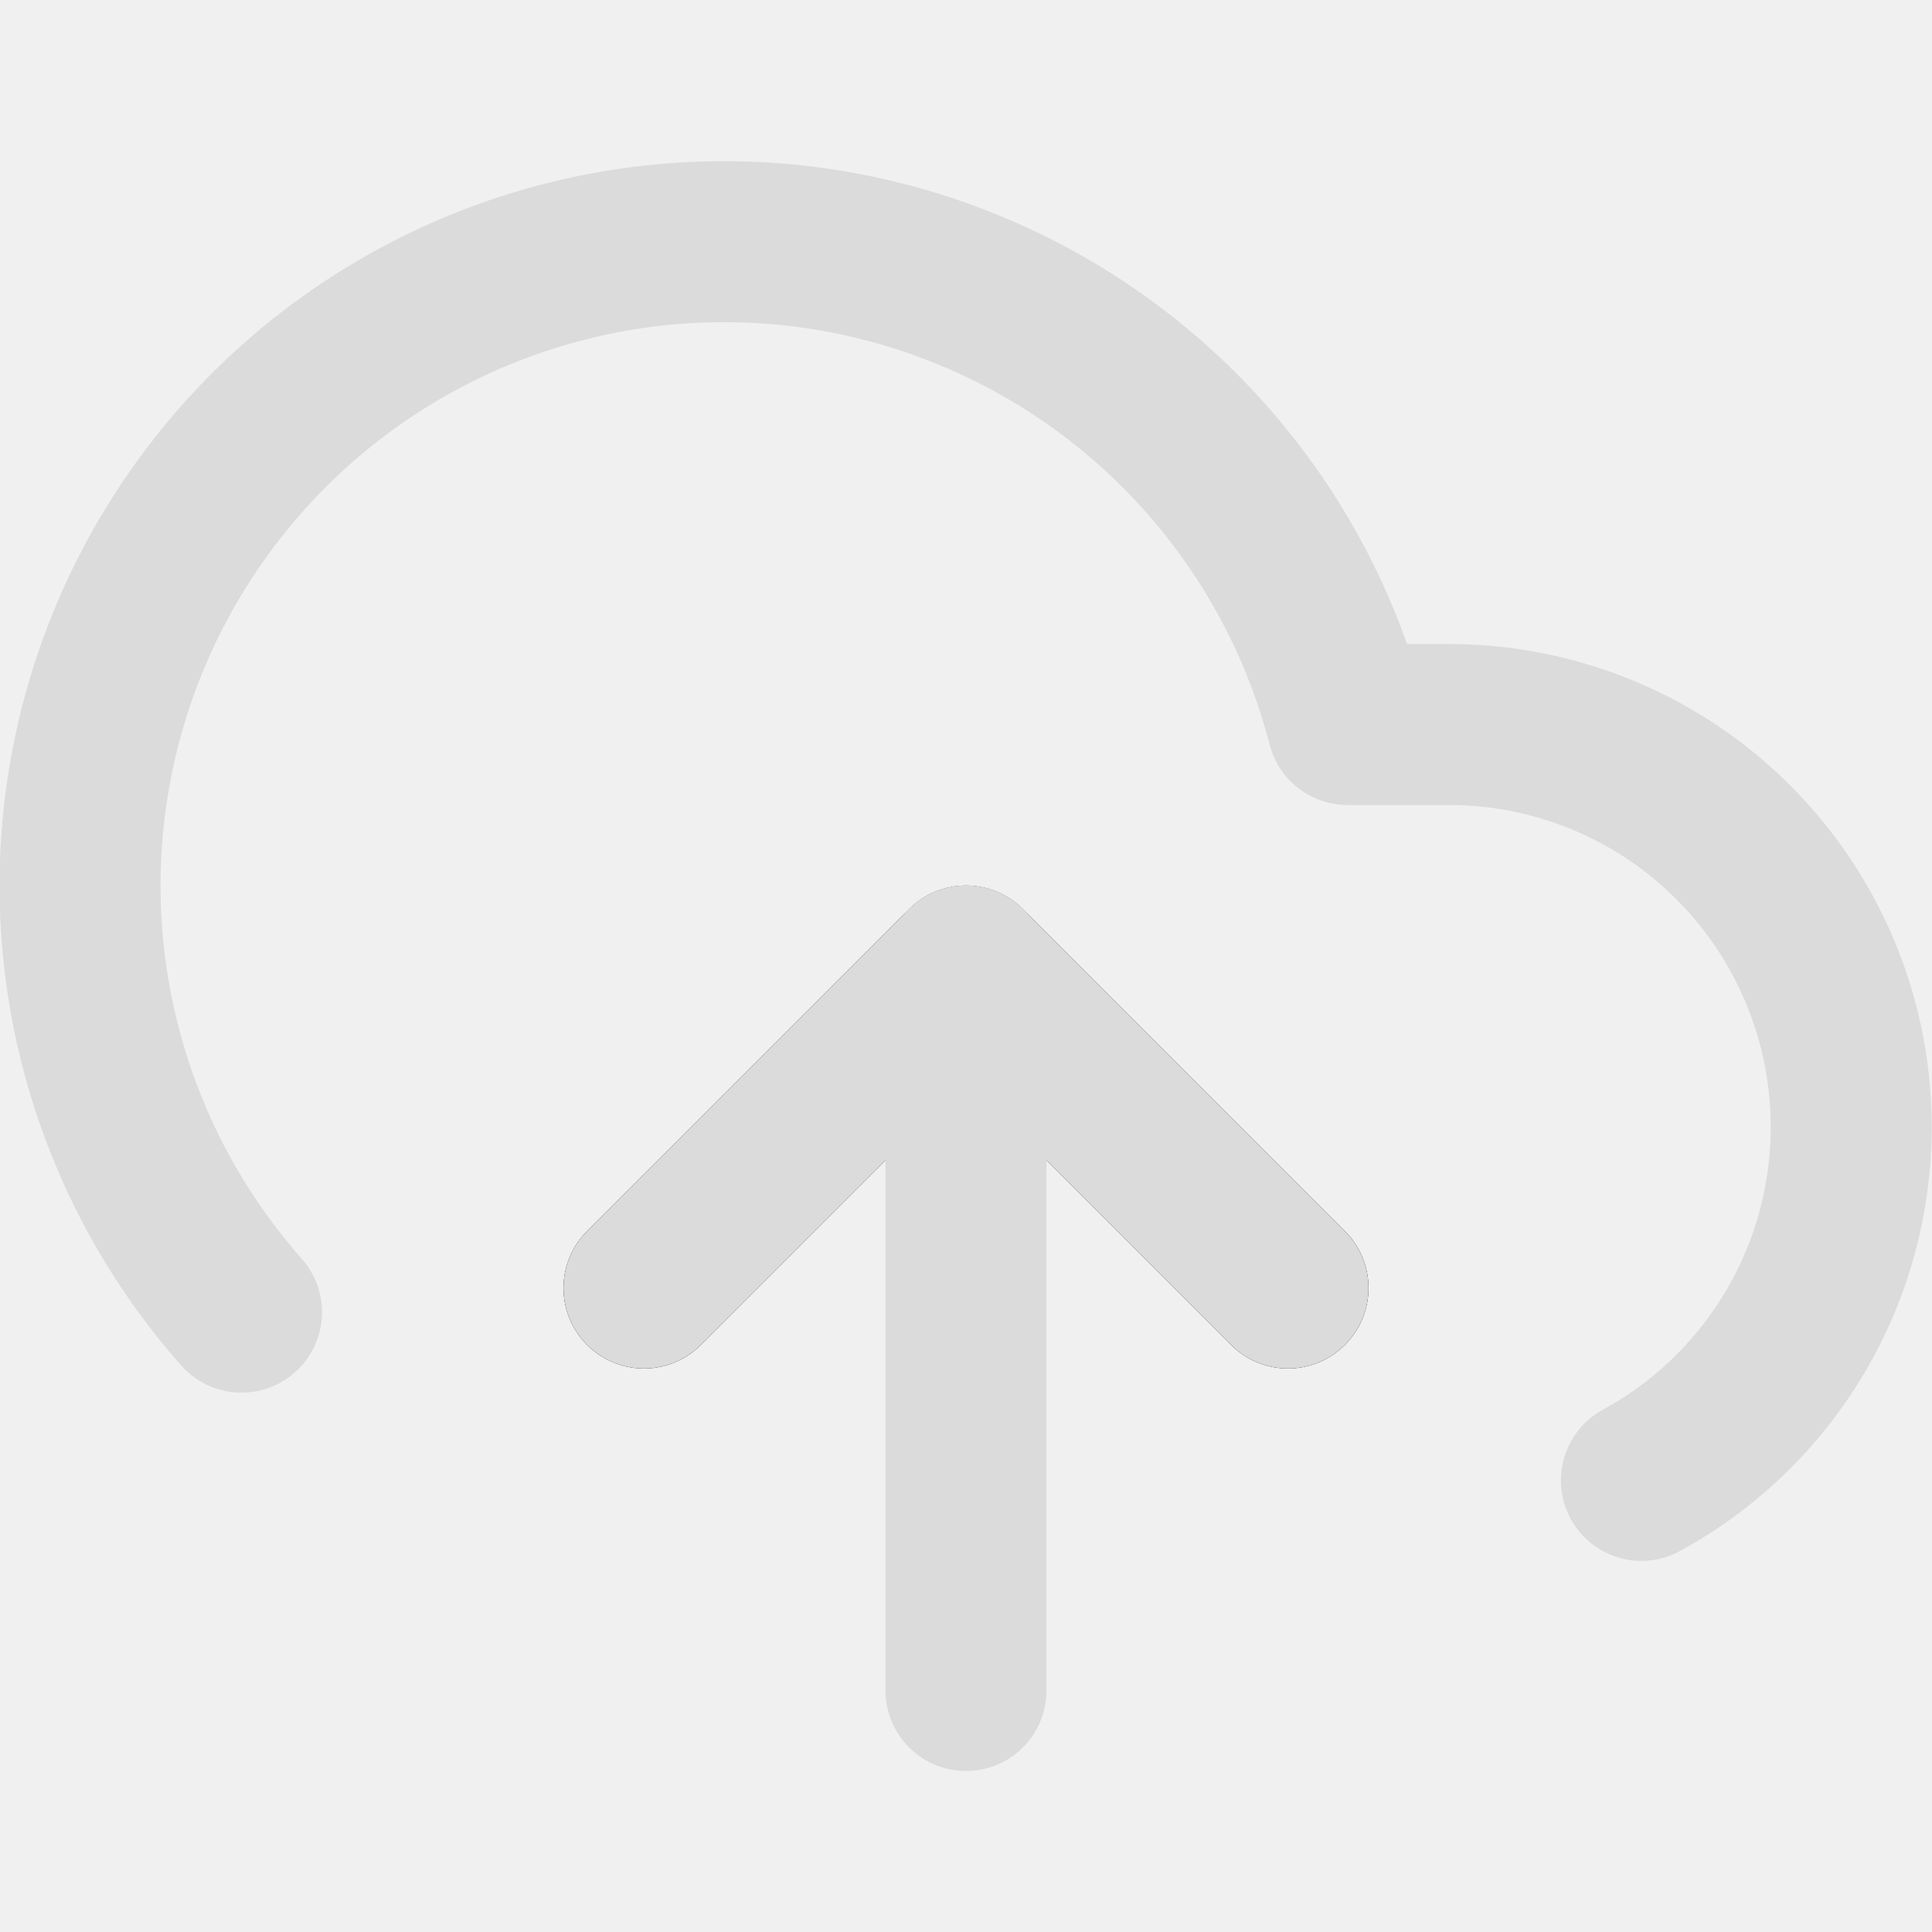
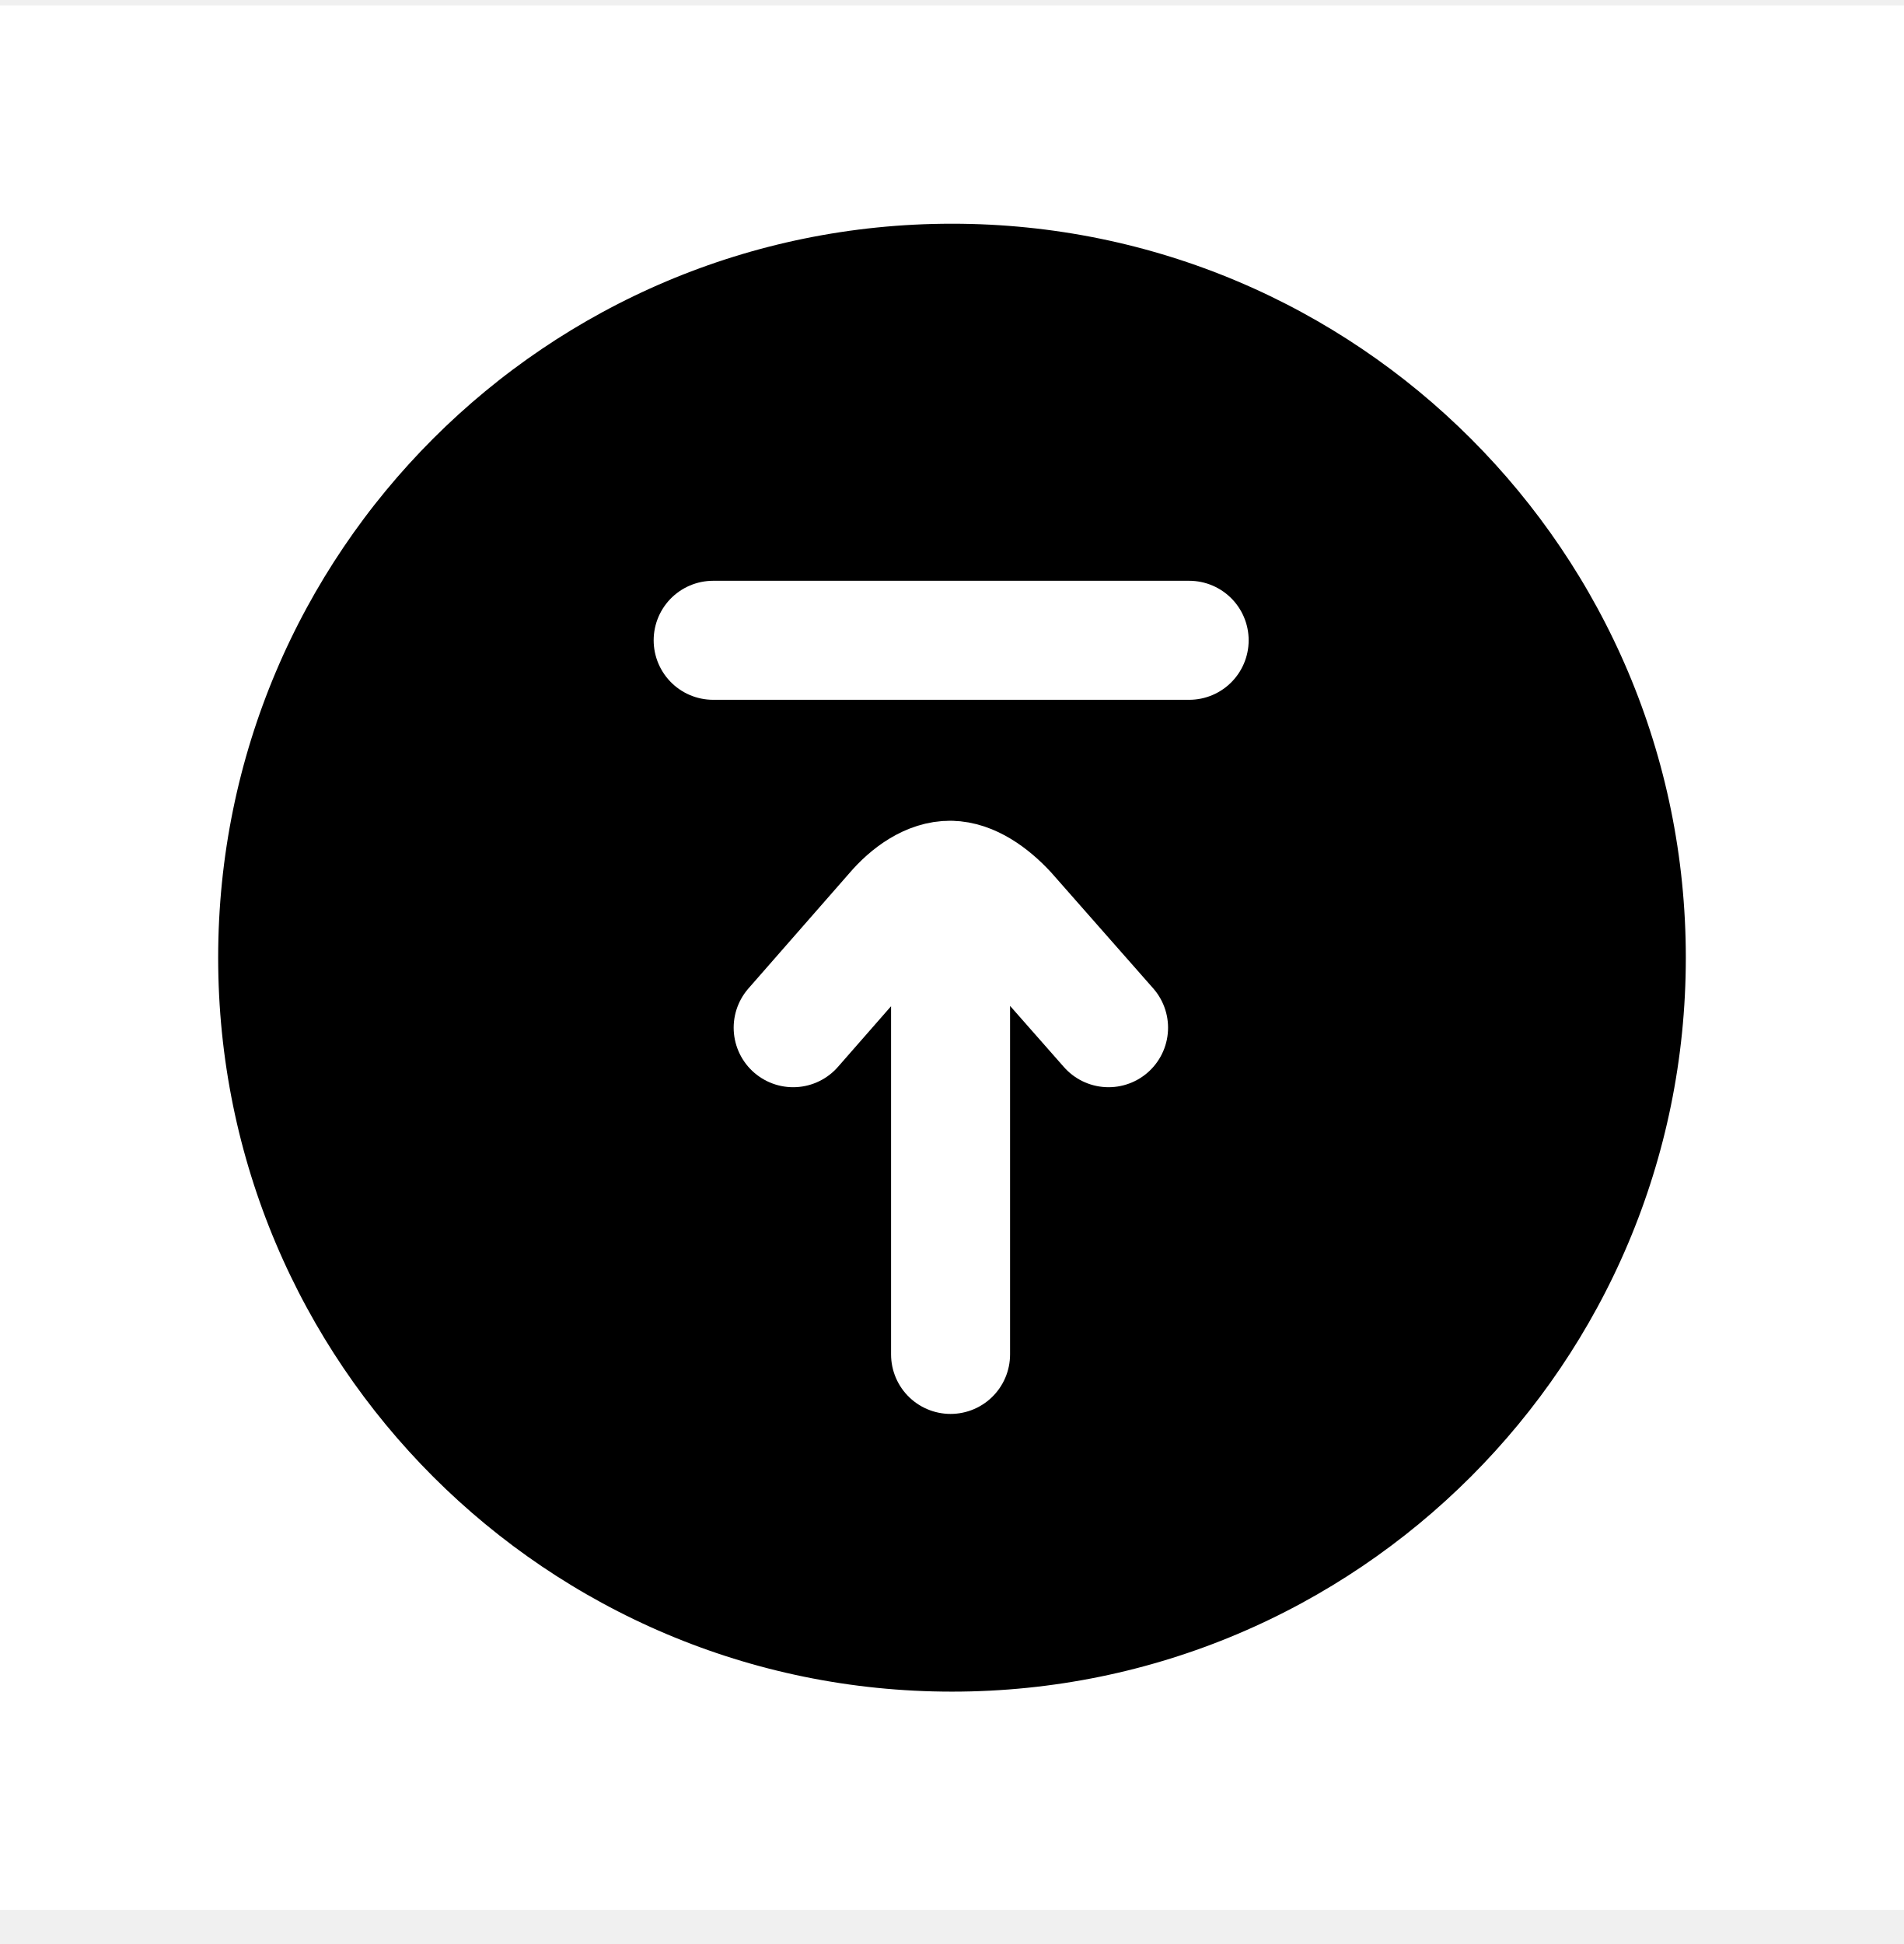
- <svg xmlns="http://www.w3.org/2000/svg" width="24" height="24" viewBox="0 0 24 24" fill="none">
-   <g clip-path="url(#clip0_1_818)">
-     <path d="M16 16L12 12L8 16" stroke="black" stroke-width="2" stroke-linecap="round" stroke-linejoin="round" />
-     <path d="M12 12V21" stroke="#DBDBDB" stroke-width="2" stroke-linecap="round" stroke-linejoin="round" />
-     <path d="M20.39 18.39C21.365 17.858 22.136 17.017 22.58 15.999C23.024 14.98 23.116 13.843 22.842 12.767C22.568 11.69 21.943 10.736 21.067 10.053C20.19 9.371 19.111 9.001 18 9H16.74C16.437 7.829 15.873 6.742 15.09 5.821C14.307 4.9 13.325 4.168 12.218 3.681C11.111 3.193 9.909 2.963 8.7 3.008C7.492 3.052 6.309 3.37 5.241 3.938C4.173 4.505 3.248 5.307 2.535 6.284C1.821 7.26 1.339 8.386 1.123 9.575C0.907 10.765 0.964 11.989 1.289 13.153C1.614 14.318 2.199 15.394 3 16.3" stroke="#DBDBDB" stroke-width="2" stroke-linecap="round" stroke-linejoin="round" />
-     <path d="M16 16L12 12L8 16" stroke="#DBDBDB" stroke-width="2" stroke-linecap="round" stroke-linejoin="round" />
-   </g>
-   <defs>
-     <clipPath id="clip0_1_818">
-       <rect width="24" height="24" fill="white" />
-     </clipPath>
-   </defs>
+ <svg xmlns="http://www.w3.org/2000/svg" width="48" height="49" viewBox="0 0 48 49" fill="none">
+   <rect width="48" height="48" transform="translate(0 0.138672)" fill="white" />
+   <path d="M24 44.139C35.046 44.139 44 35.184 44 24.139C44 13.093 35.046 4.139 24 4.139C12.954 4.139 4 13.093 4 24.139C4 35.184 12.954 44.139 24 44.139Z" fill="black" stroke="white" stroke-width="3" />
+   <path d="M23.964 34.139L23.964 22.188M23.964 22.188C23.441 22.181 22.925 22.547 22.545 22.993L19.996 25.904M23.964 22.188C24.469 22.195 24.98 22.559 25.384 22.993L27.947 25.904M29.979 16.139L17.979 16.139" stroke="white" stroke-width="3" stroke-linecap="round" />
</svg>
